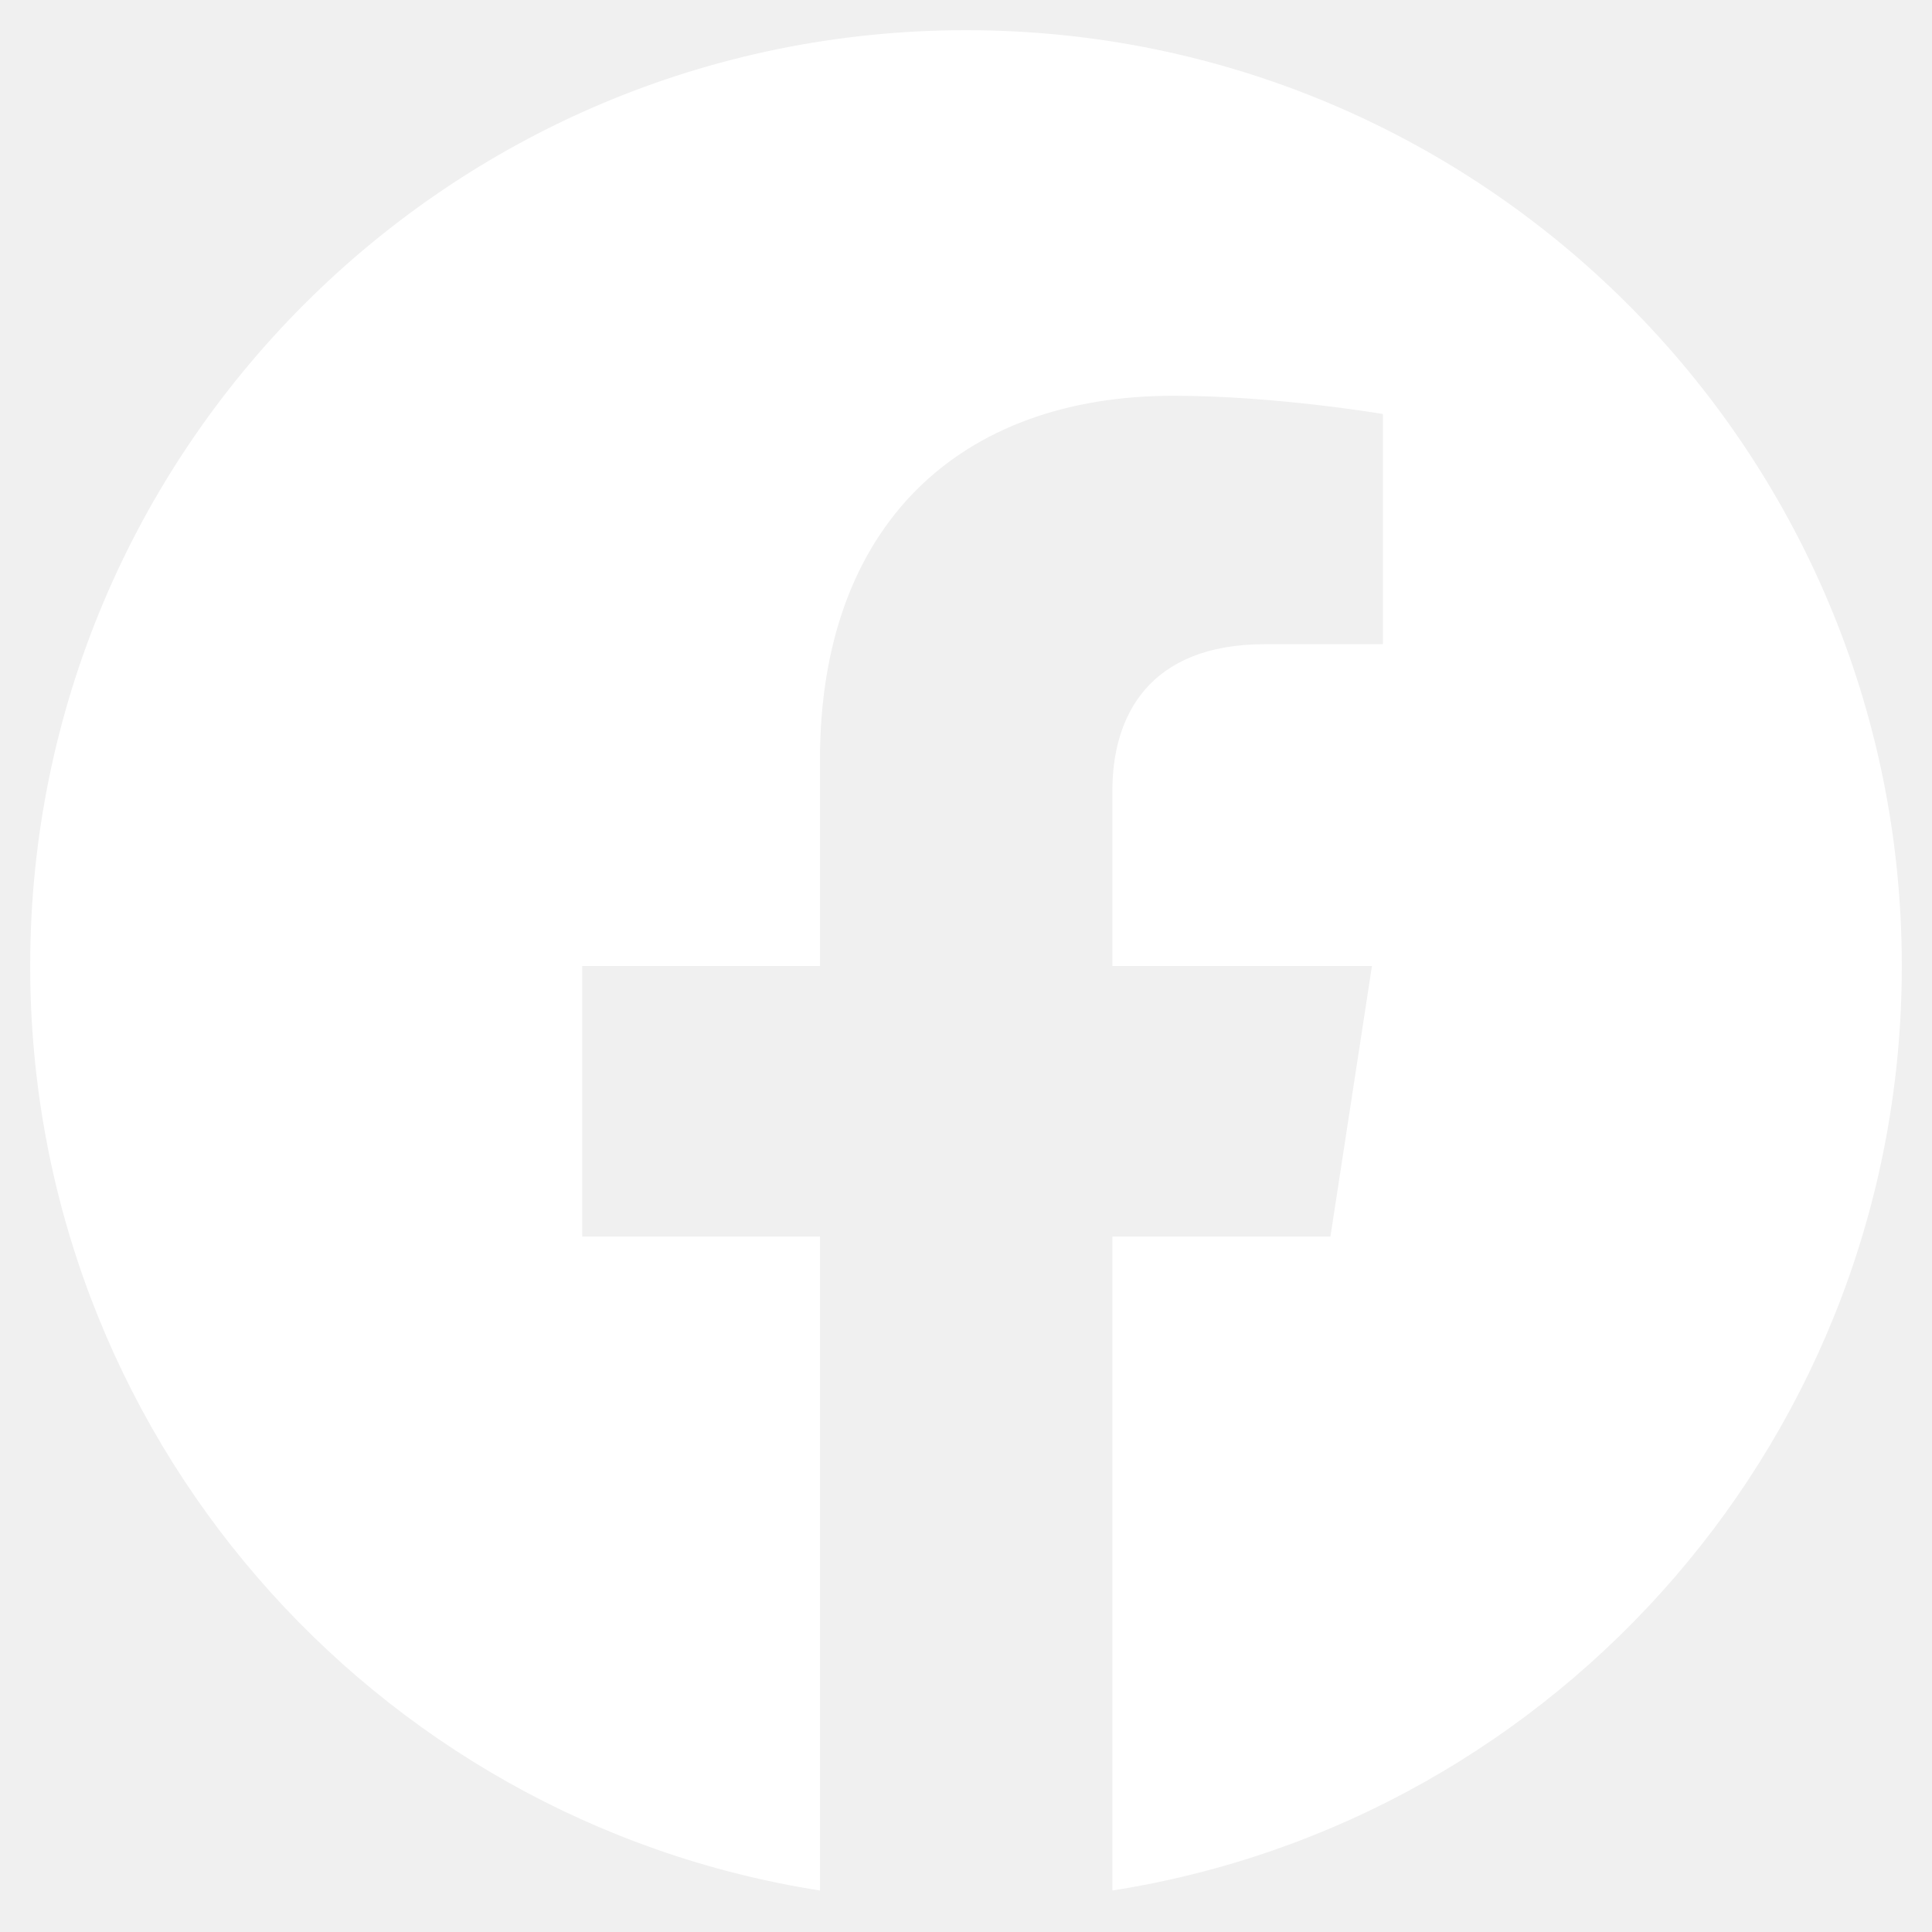
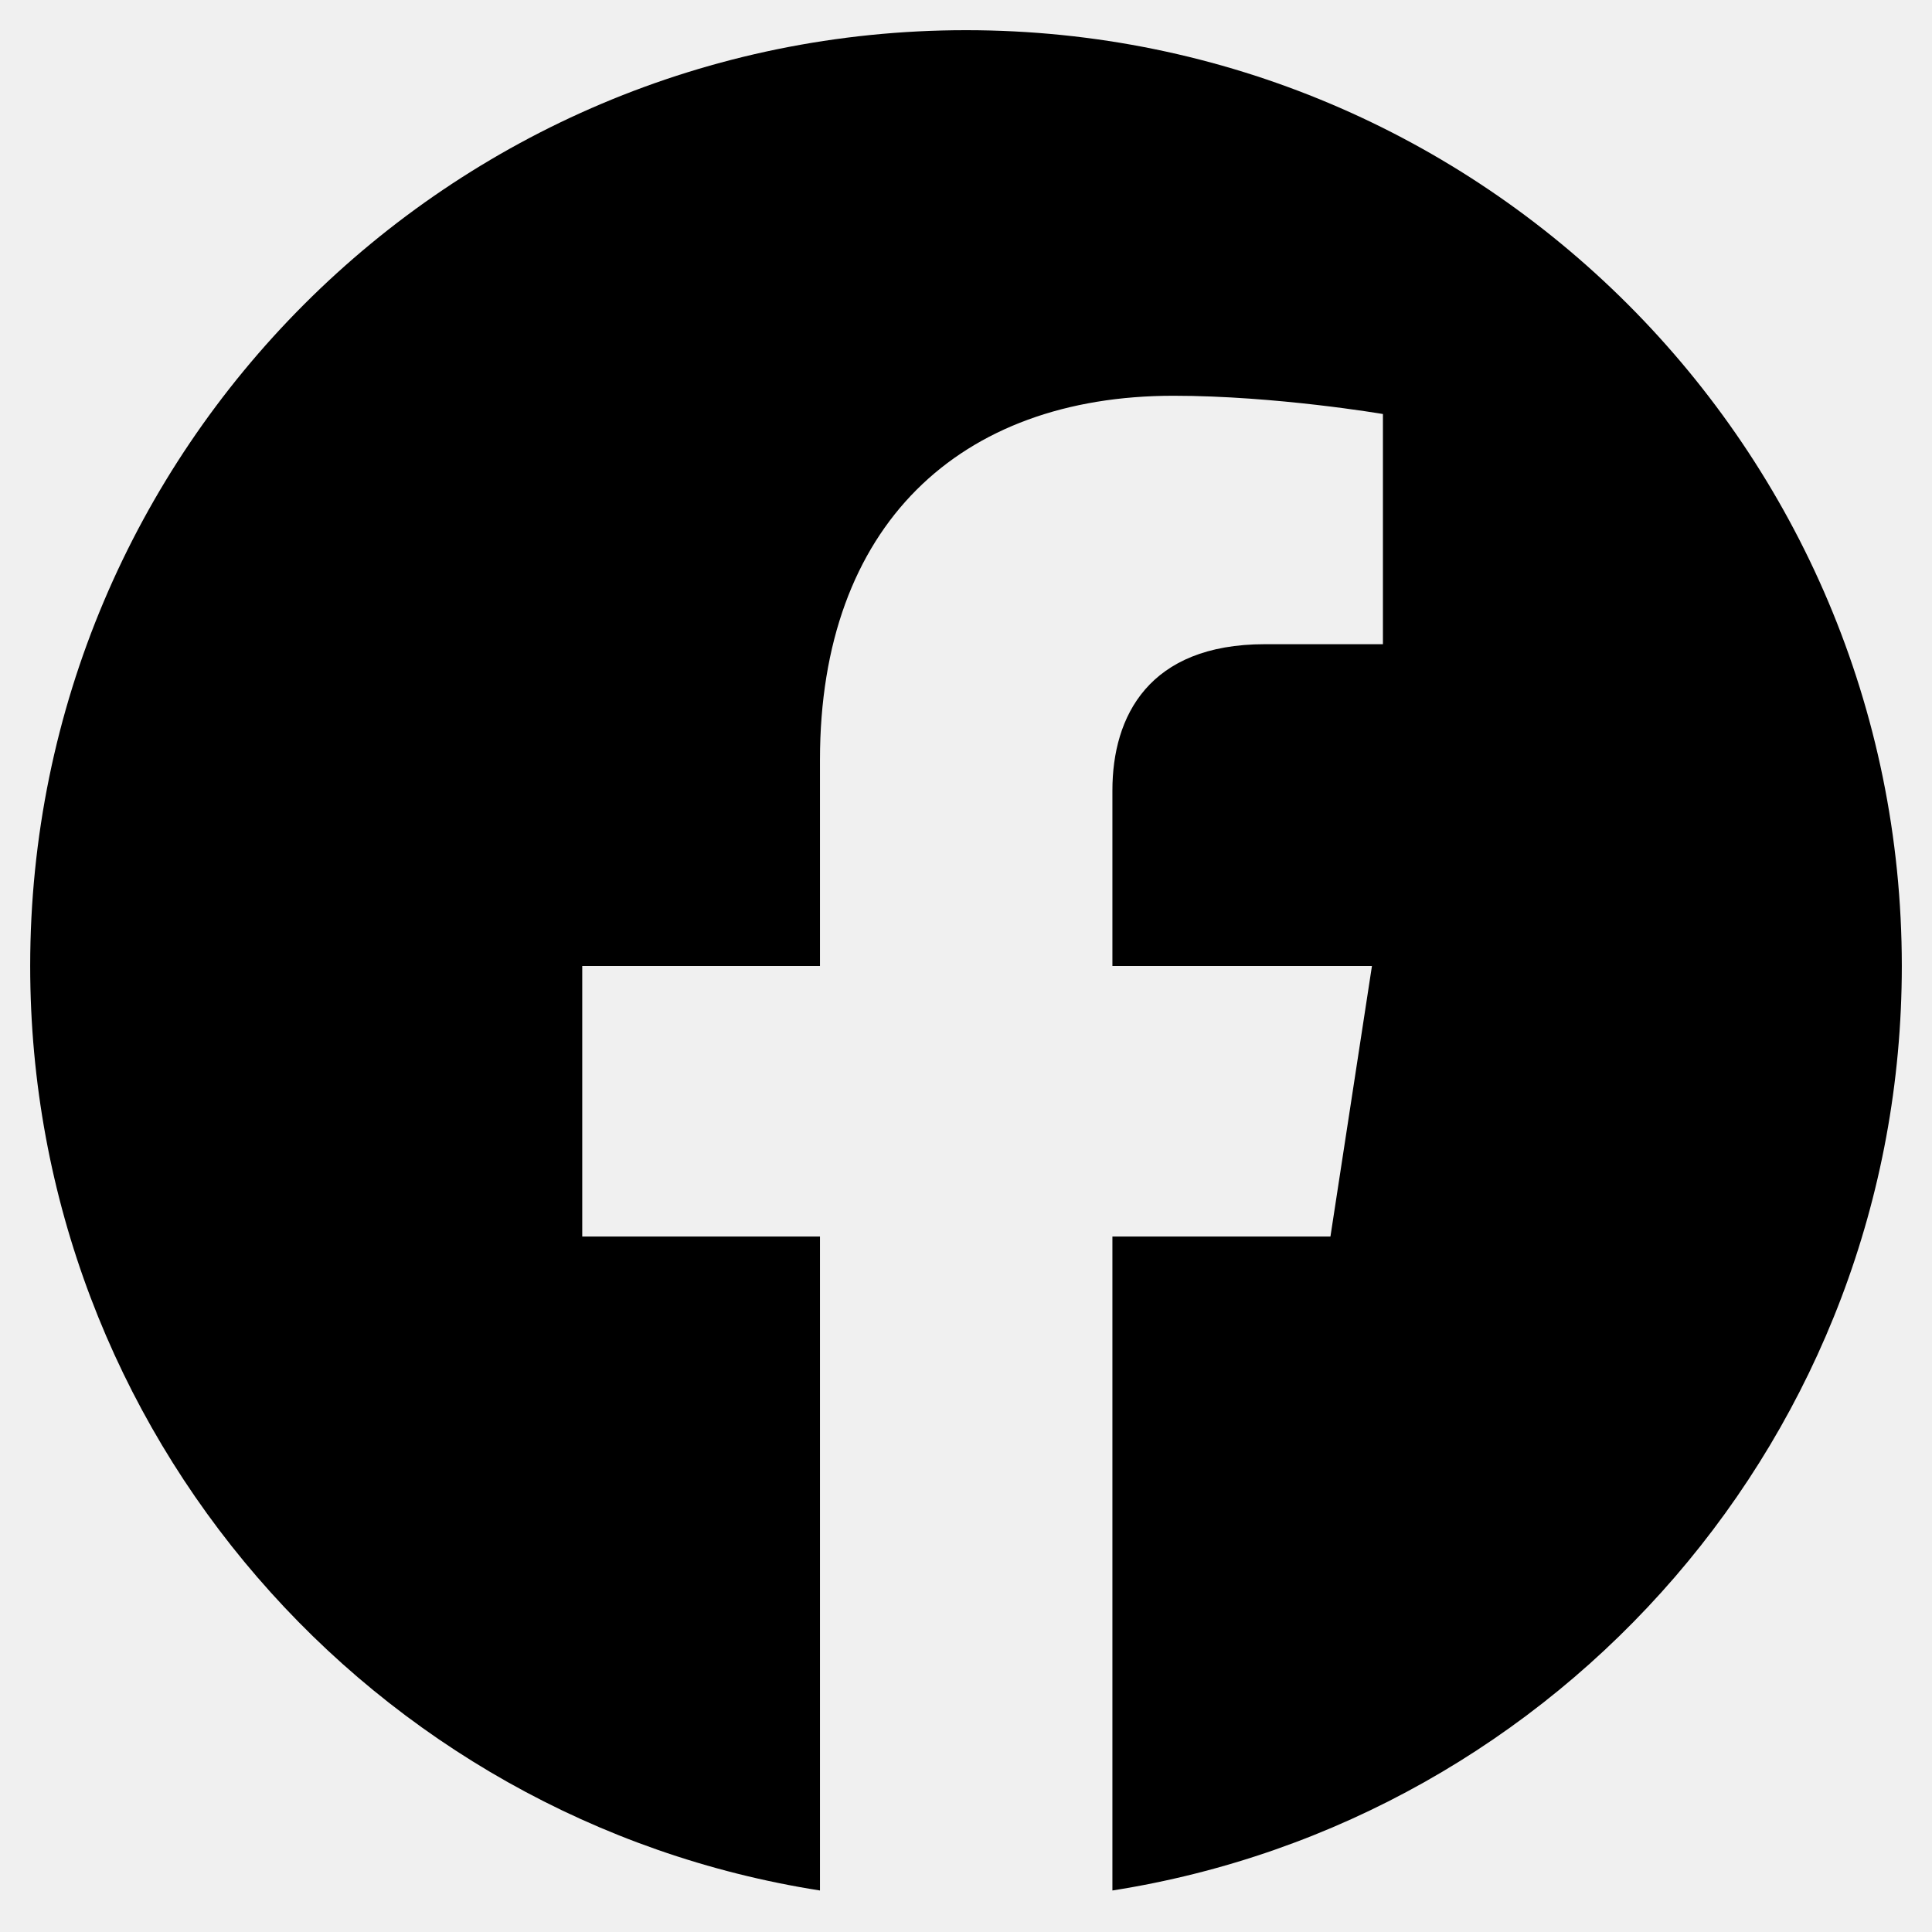
<svg xmlns="http://www.w3.org/2000/svg" class="svg-inline--fa fa-facebook" aria-hidden="true" focusable="false" data-prefix="fab" data-icon="facebook" role="img" viewBox="0 0 512 512" data-fa-i2svg="">
-   <path fill="#fff" d="M504 256C504 119 393 8 256 8S8 119 8 256c0 123.8 90.69 226.4 209.3 245V327.7h-63V256h63v-54.64c0-62.15 37-96.48 93.67-96.48 27.14 0 55.52 4.84 55.52 4.84v61h-31.28c-30.8 0-40.41 19.12-40.41 38.73V256h68.78l-11 71.69h-57.78V501C413.3 482.4 504 379.8 504 256z" />
+   <path fill="currentcolor" d="M504 256C504 119 393 8 256 8S8 119 8 256c0 123.8 90.69 226.4 209.3 245V327.7h-63V256h63v-54.64c0-62.15 37-96.48 93.67-96.48 27.14 0 55.52 4.84 55.52 4.84v61h-31.28c-30.8 0-40.41 19.12-40.41 38.73V256h68.78l-11 71.69h-57.78V501C413.3 482.4 504 379.8 504 256z" />
</svg>
